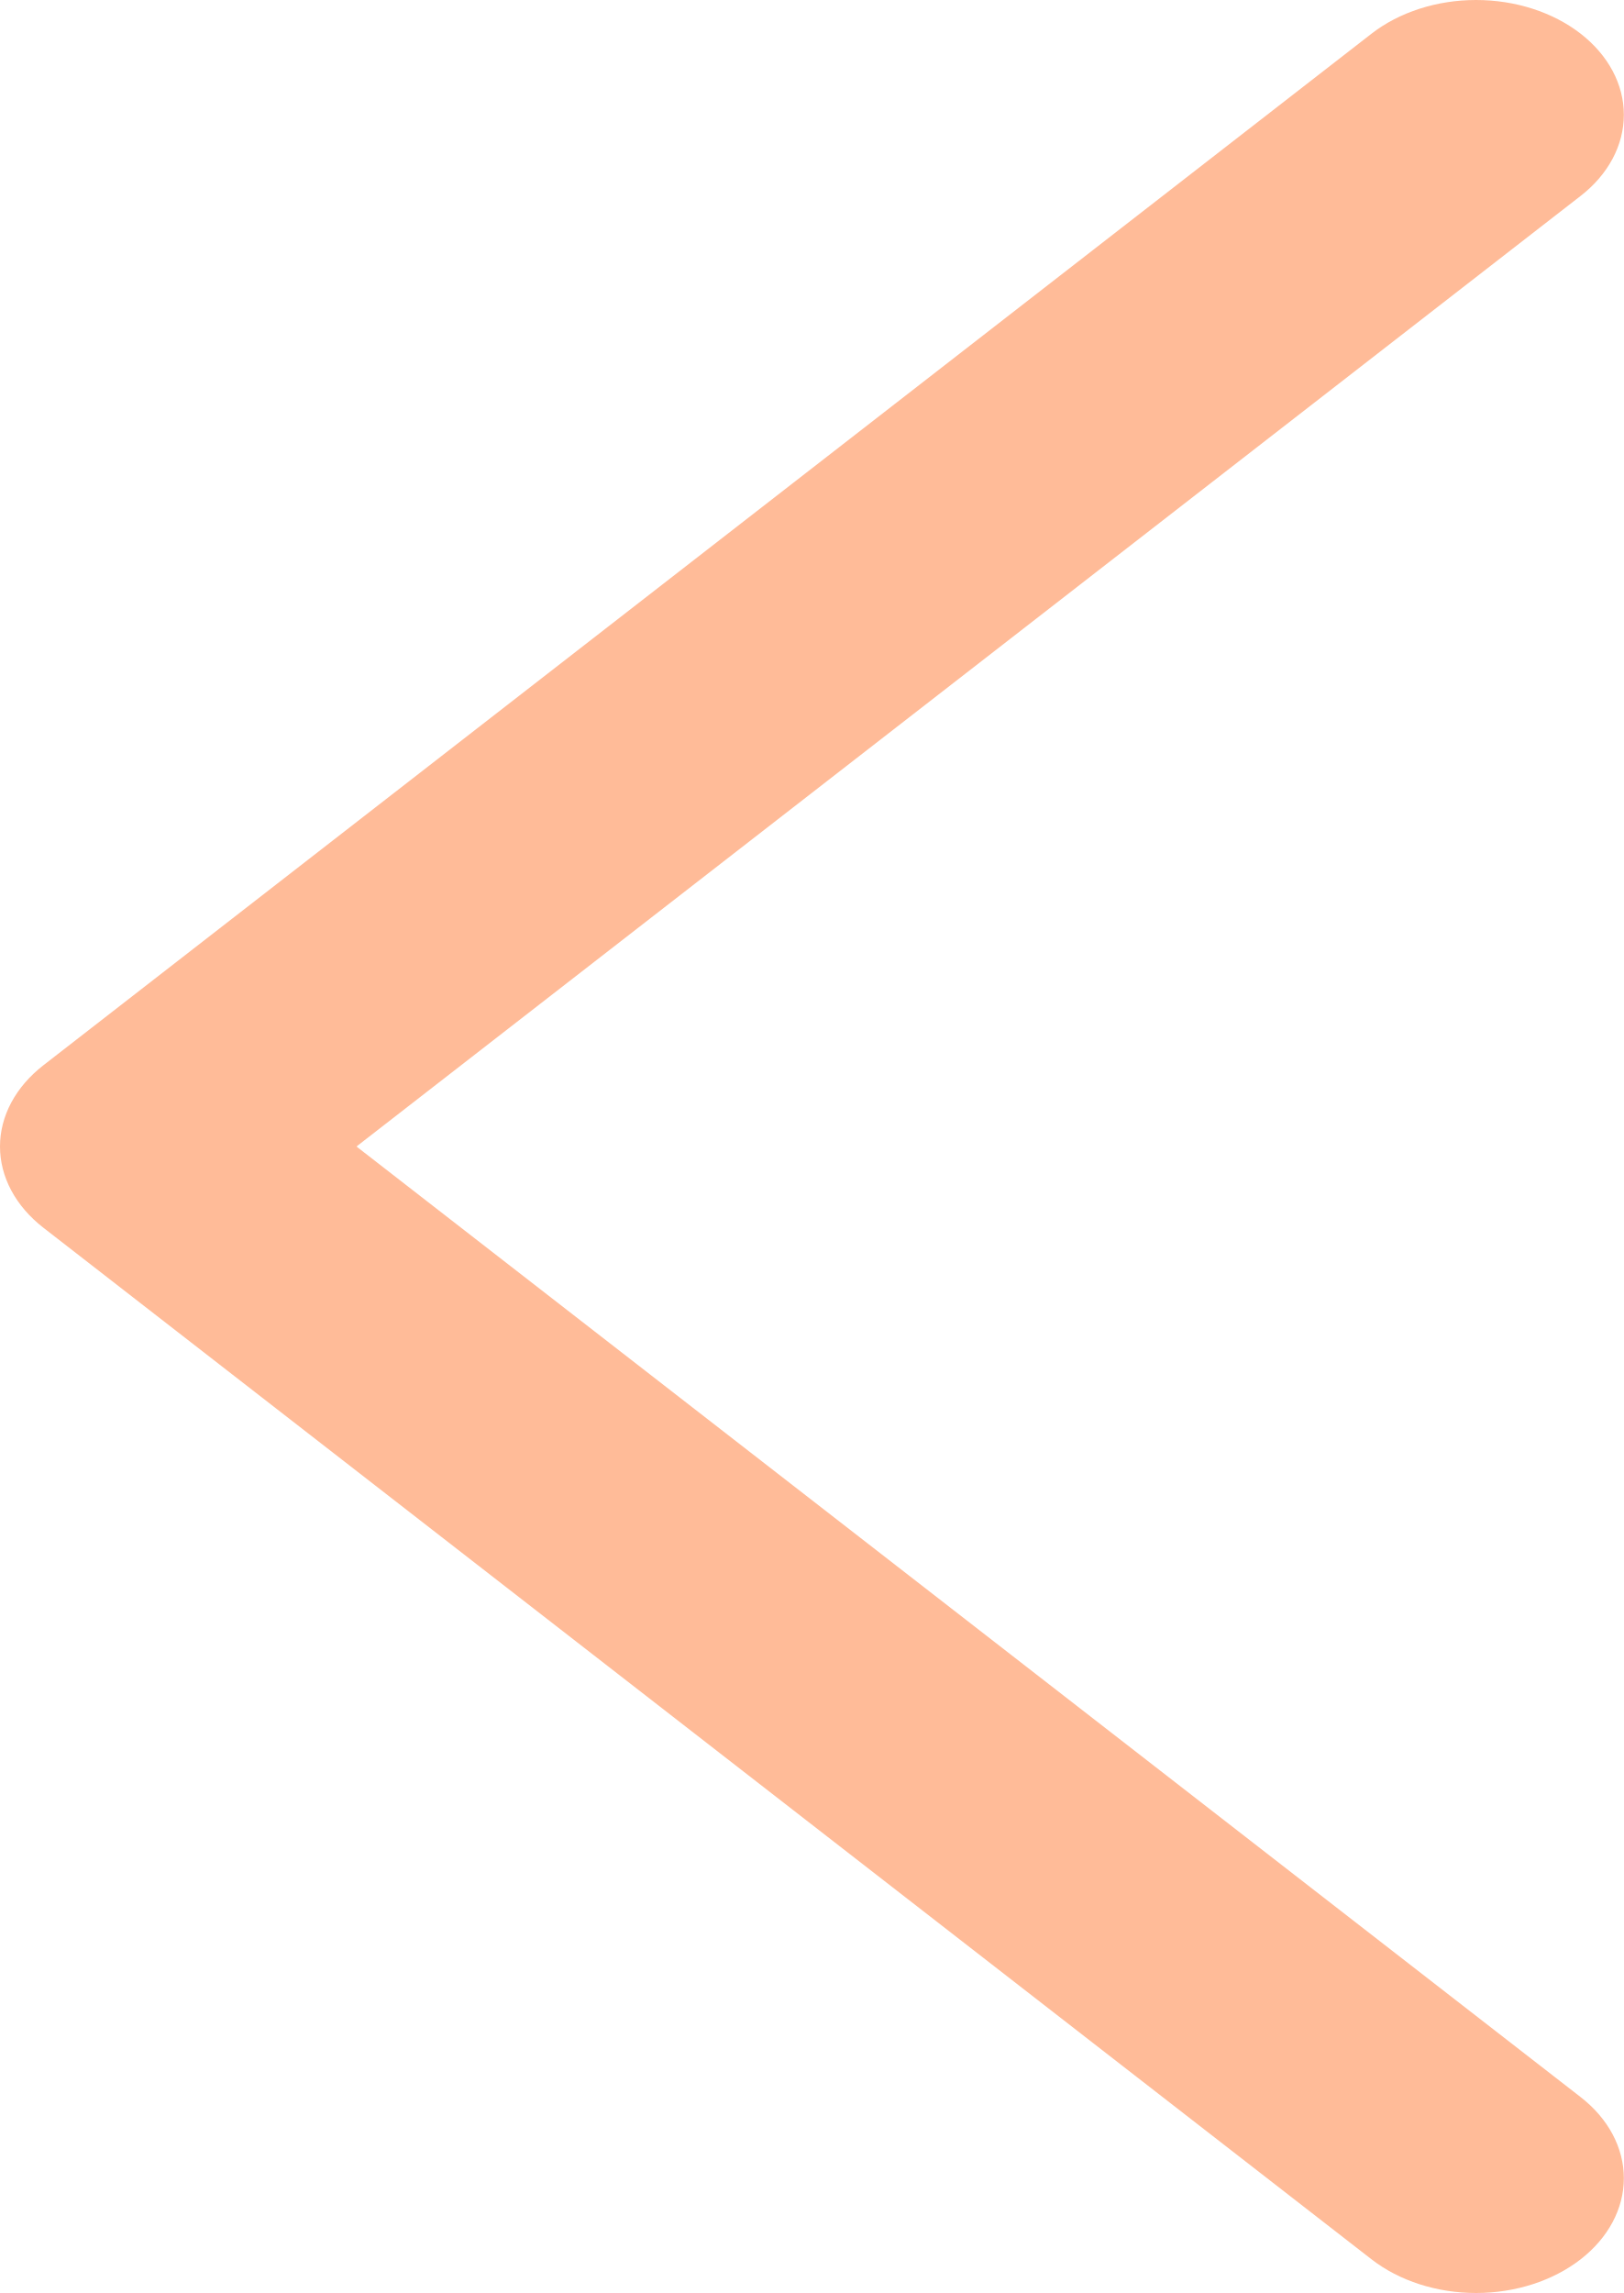
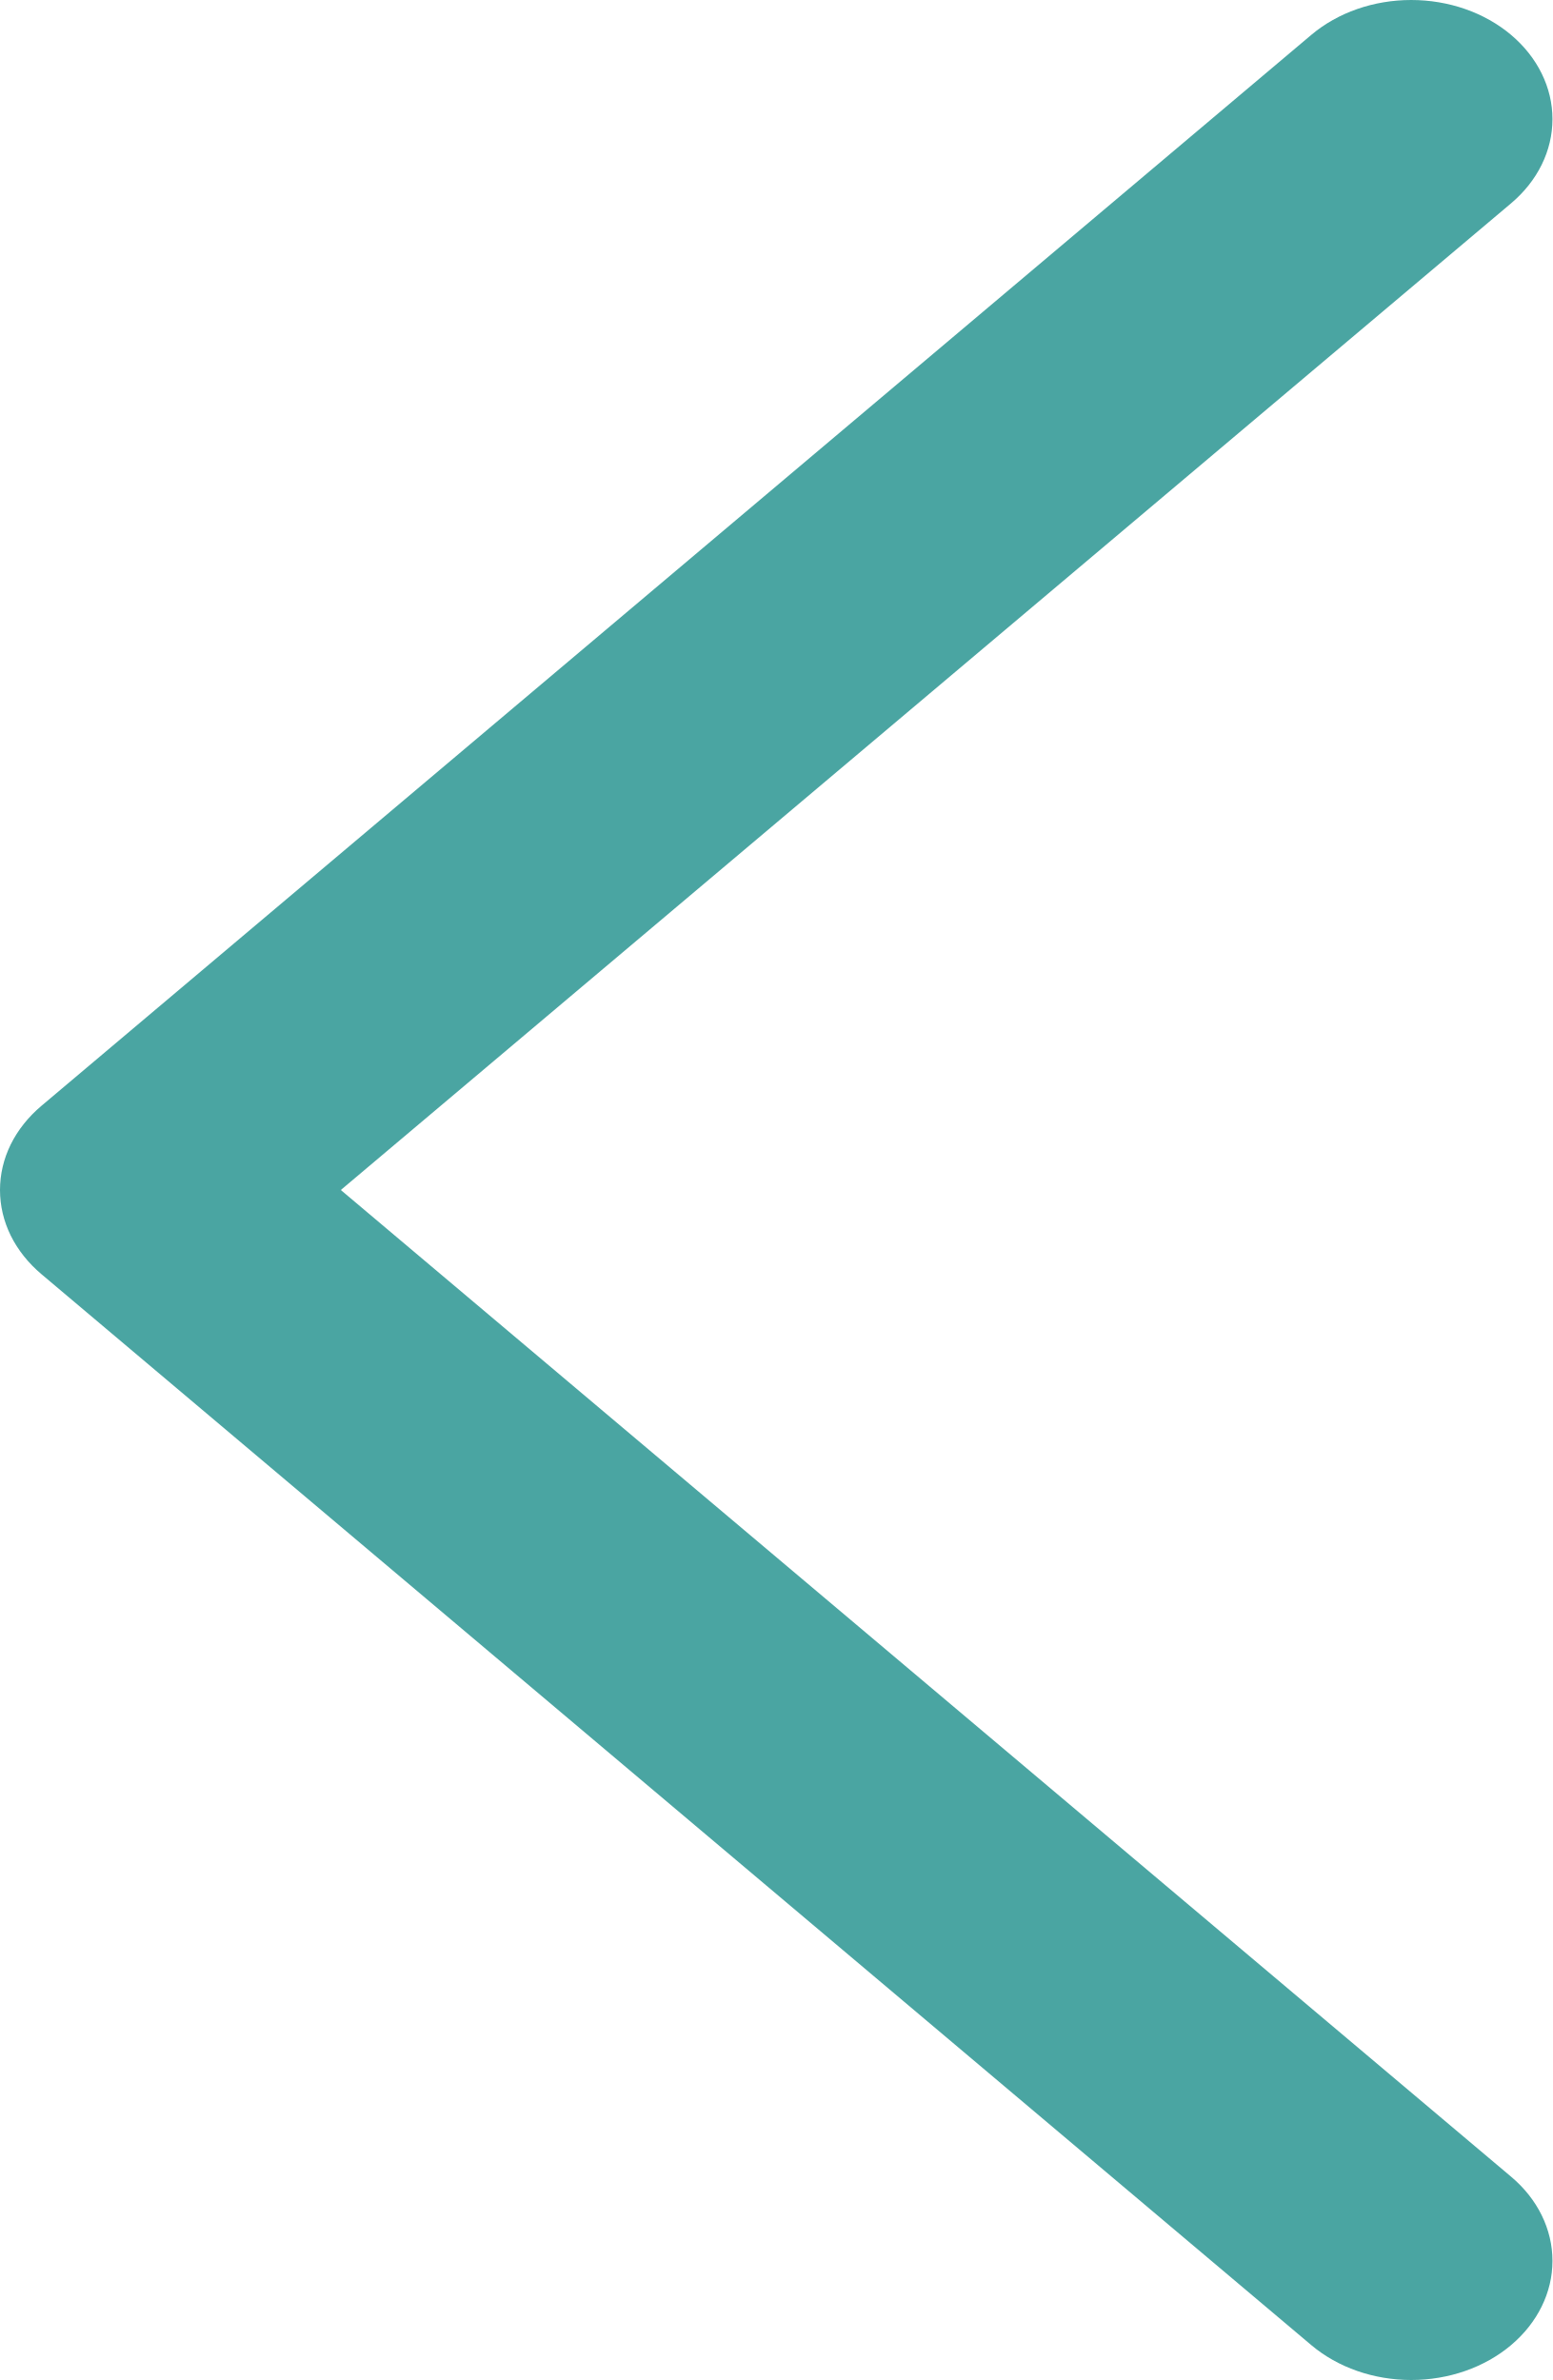
- <svg xmlns="http://www.w3.org/2000/svg" width="17" height="24" viewBox="0 0 17 24" fill="none">
-   <path d="M3.732 12L16.547 21.949C16.837 22.174 17 22.48 17 22.799C17 23.117 16.837 23.423 16.547 23.648C16.257 23.873 15.863 24 15.453 24C15.043 24 14.649 23.873 14.359 23.648L0.454 12.85C0.31 12.738 0.196 12.606 0.118 12.46C0.04 12.314 0 12.158 0 12C0 11.842 0.04 11.686 0.118 11.54C0.196 11.394 0.31 11.262 0.454 11.15L14.359 0.352C14.649 0.127 15.043 0 15.453 0C15.863 0 16.257 0.127 16.547 0.352C16.837 0.577 17 0.883 17 1.201C17 1.52 16.837 1.826 16.547 2.051L3.732 12Z" fill="#FFBB98" />
+ <svg xmlns="http://www.w3.org/2000/svg" width="15" height="23" viewBox="0 0 15 23" fill="none">
+   <path d="M3.293 11.5L14.6 21.035C14.856 21.25 15 21.543 15 21.849C15 22.154 14.856 22.447 14.6 22.663C14.344 22.879 13.997 23 13.635 23C13.273 23 12.926 22.879 12.67 22.663L0.401 12.314C0.274 12.207 0.173 12.08 0.104 11.941C0.035 11.801 0 11.651 0 11.5C0 11.349 0.035 11.199 0.104 11.059C0.173 10.92 0.274 10.793 0.401 10.686L12.67 0.337C12.926 0.121 13.273 0 13.635 0C13.997 0 14.344 0.121 14.6 0.337C14.856 0.553 15 0.846 15 1.151C15 1.457 14.856 1.749 14.6 1.965L3.293 11.5Z" fill="#4AA5A2" />
</svg>
